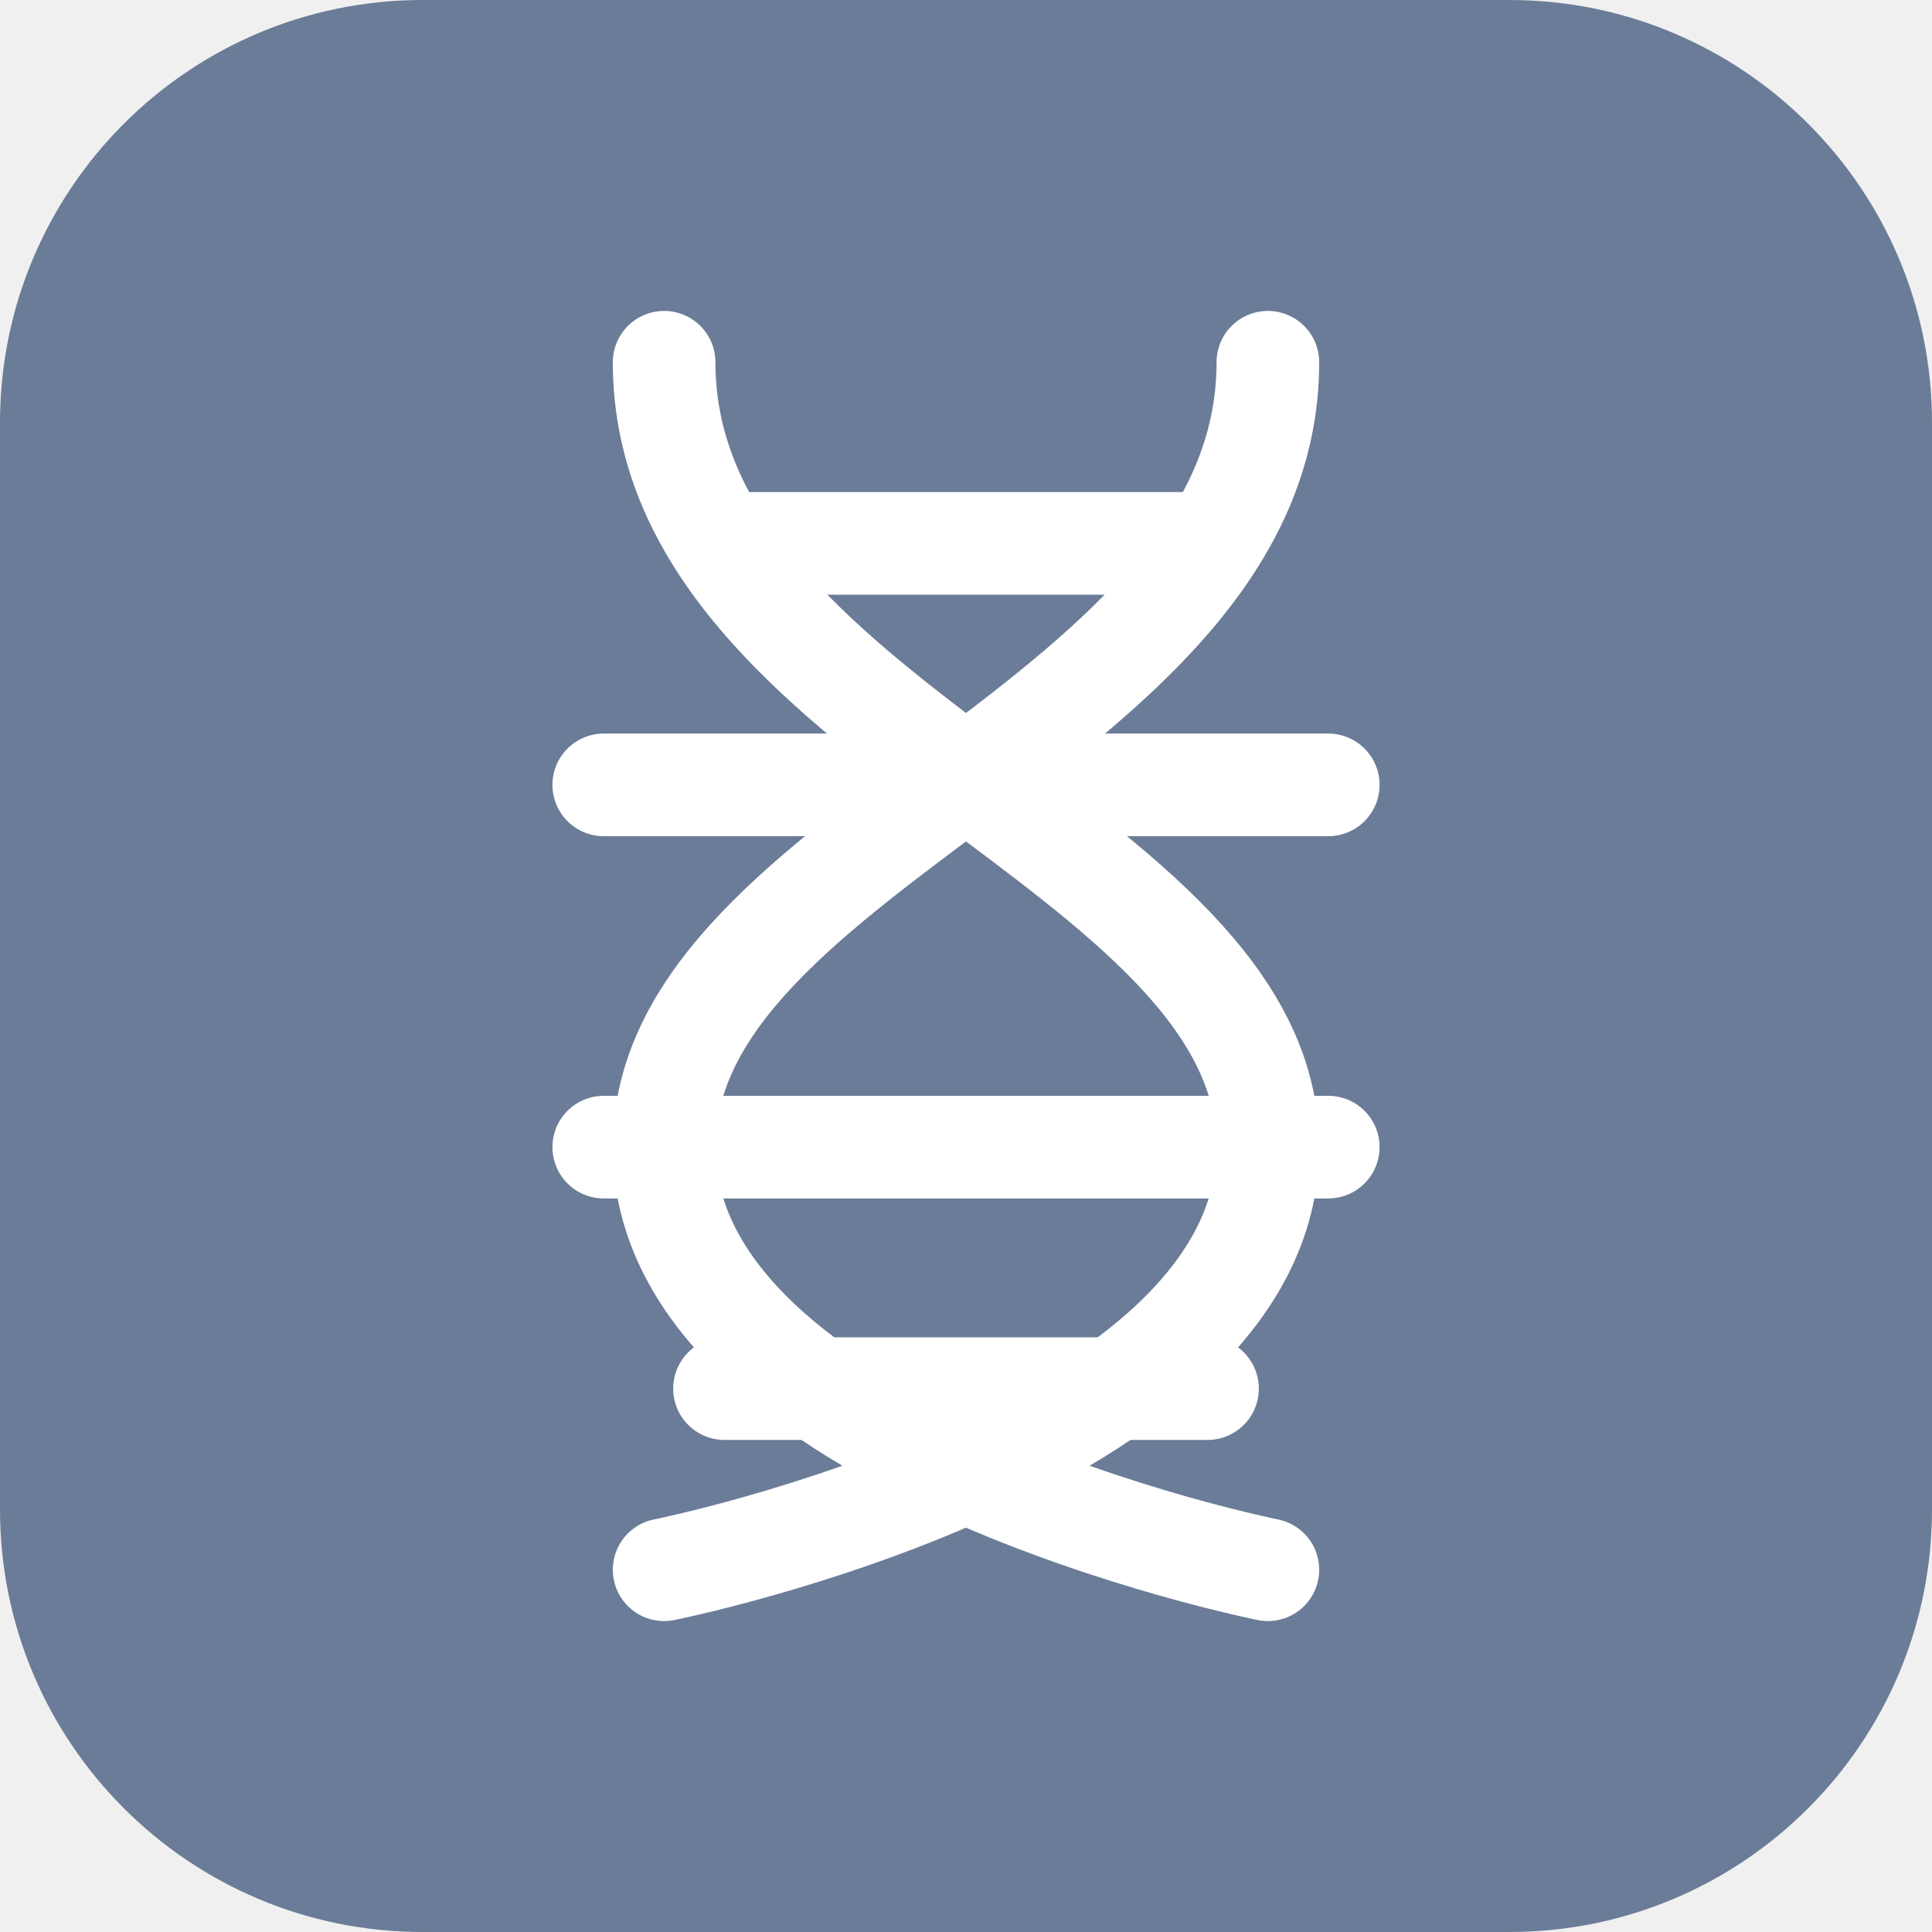
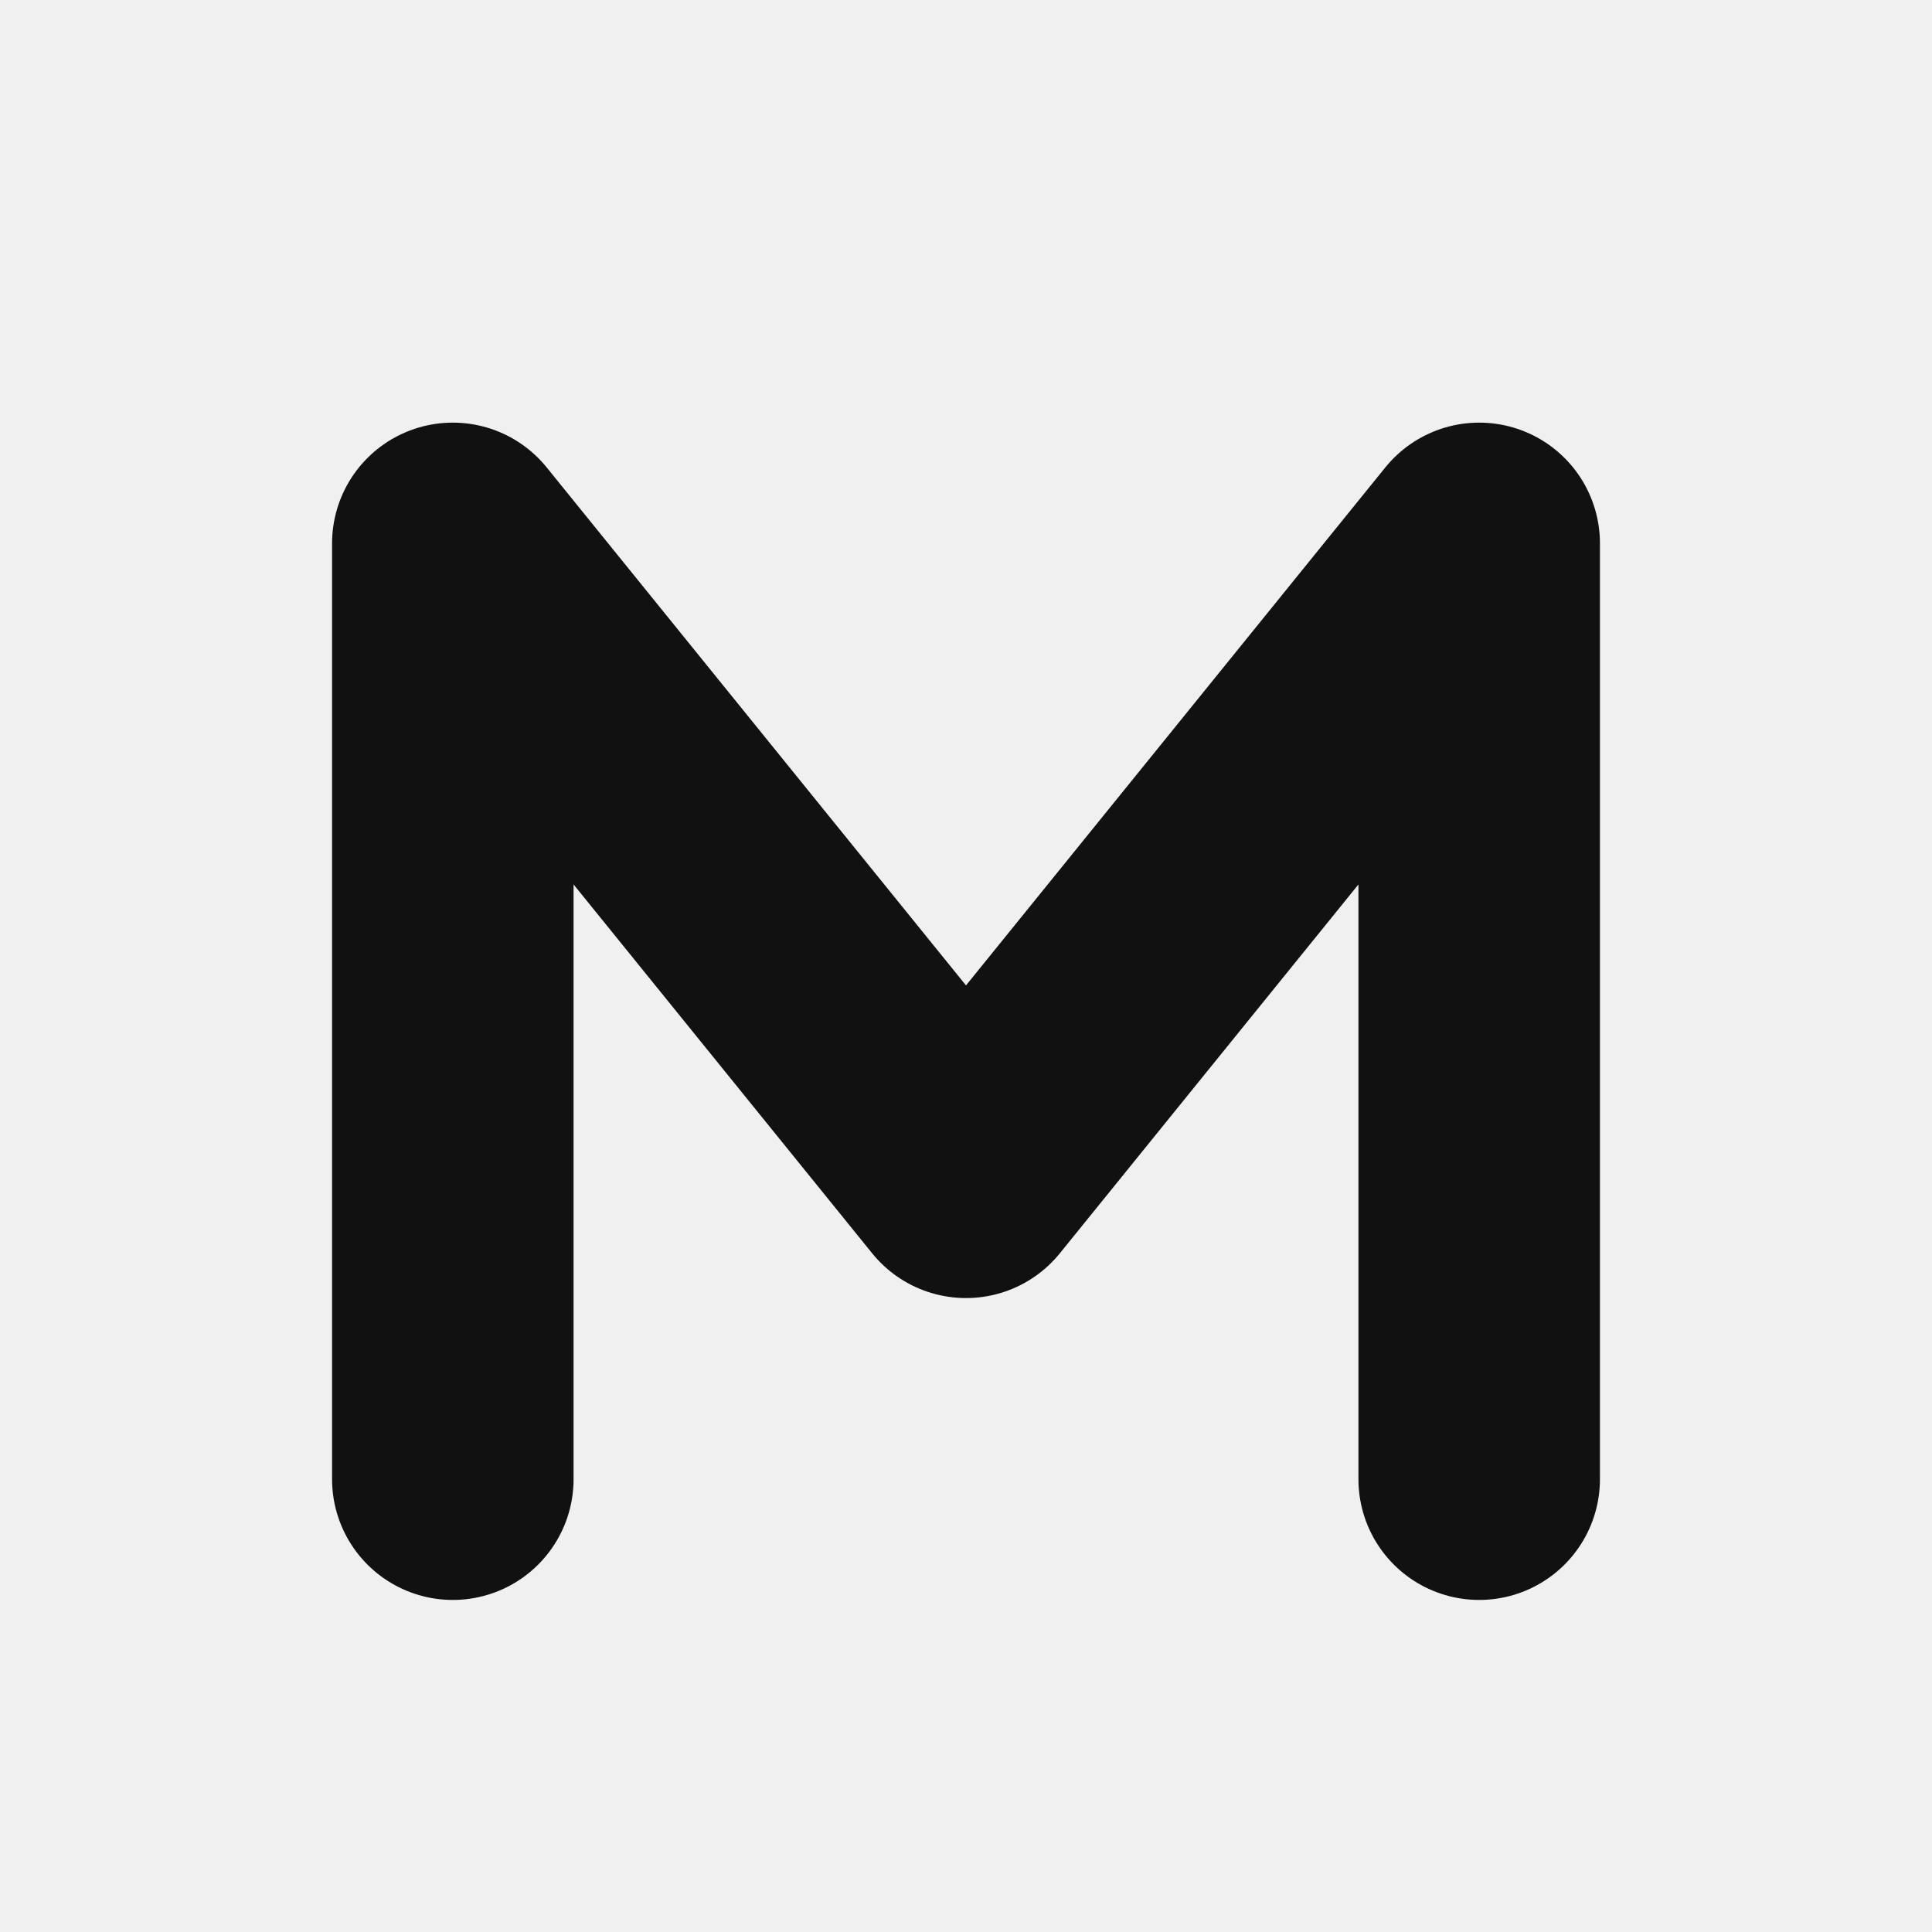
<svg xmlns="http://www.w3.org/2000/svg" viewBox="0 0 64 64">
-   <rect width="64" height="64" rx="14" fill="#6B7C98" />
-   <g fill="none" stroke="#ffffff" stroke-width="3.4" stroke-linecap="round">
-     <path d="M22 12c0 12 20 16 20 26S22 52 22 52" />
-     <path d="M42 12c0 12-20 16-20 26s20 14 20 14" />
-     <line x1="24" y1="18" x2="40" y2="18" />
-     <line x1="20" y1="26" x2="44" y2="26" />
-     <line x1="20" y1="38" x2="44" y2="38" />
-     <line x1="24" y1="46" x2="40" y2="46" />
-   </g>
+   <path d="M15 49 V18 L32 39 L49 18 V49" fill="none" stroke="#111111" stroke-width="8" stroke-linecap="round" stroke-linejoin="round" />
</svg>
